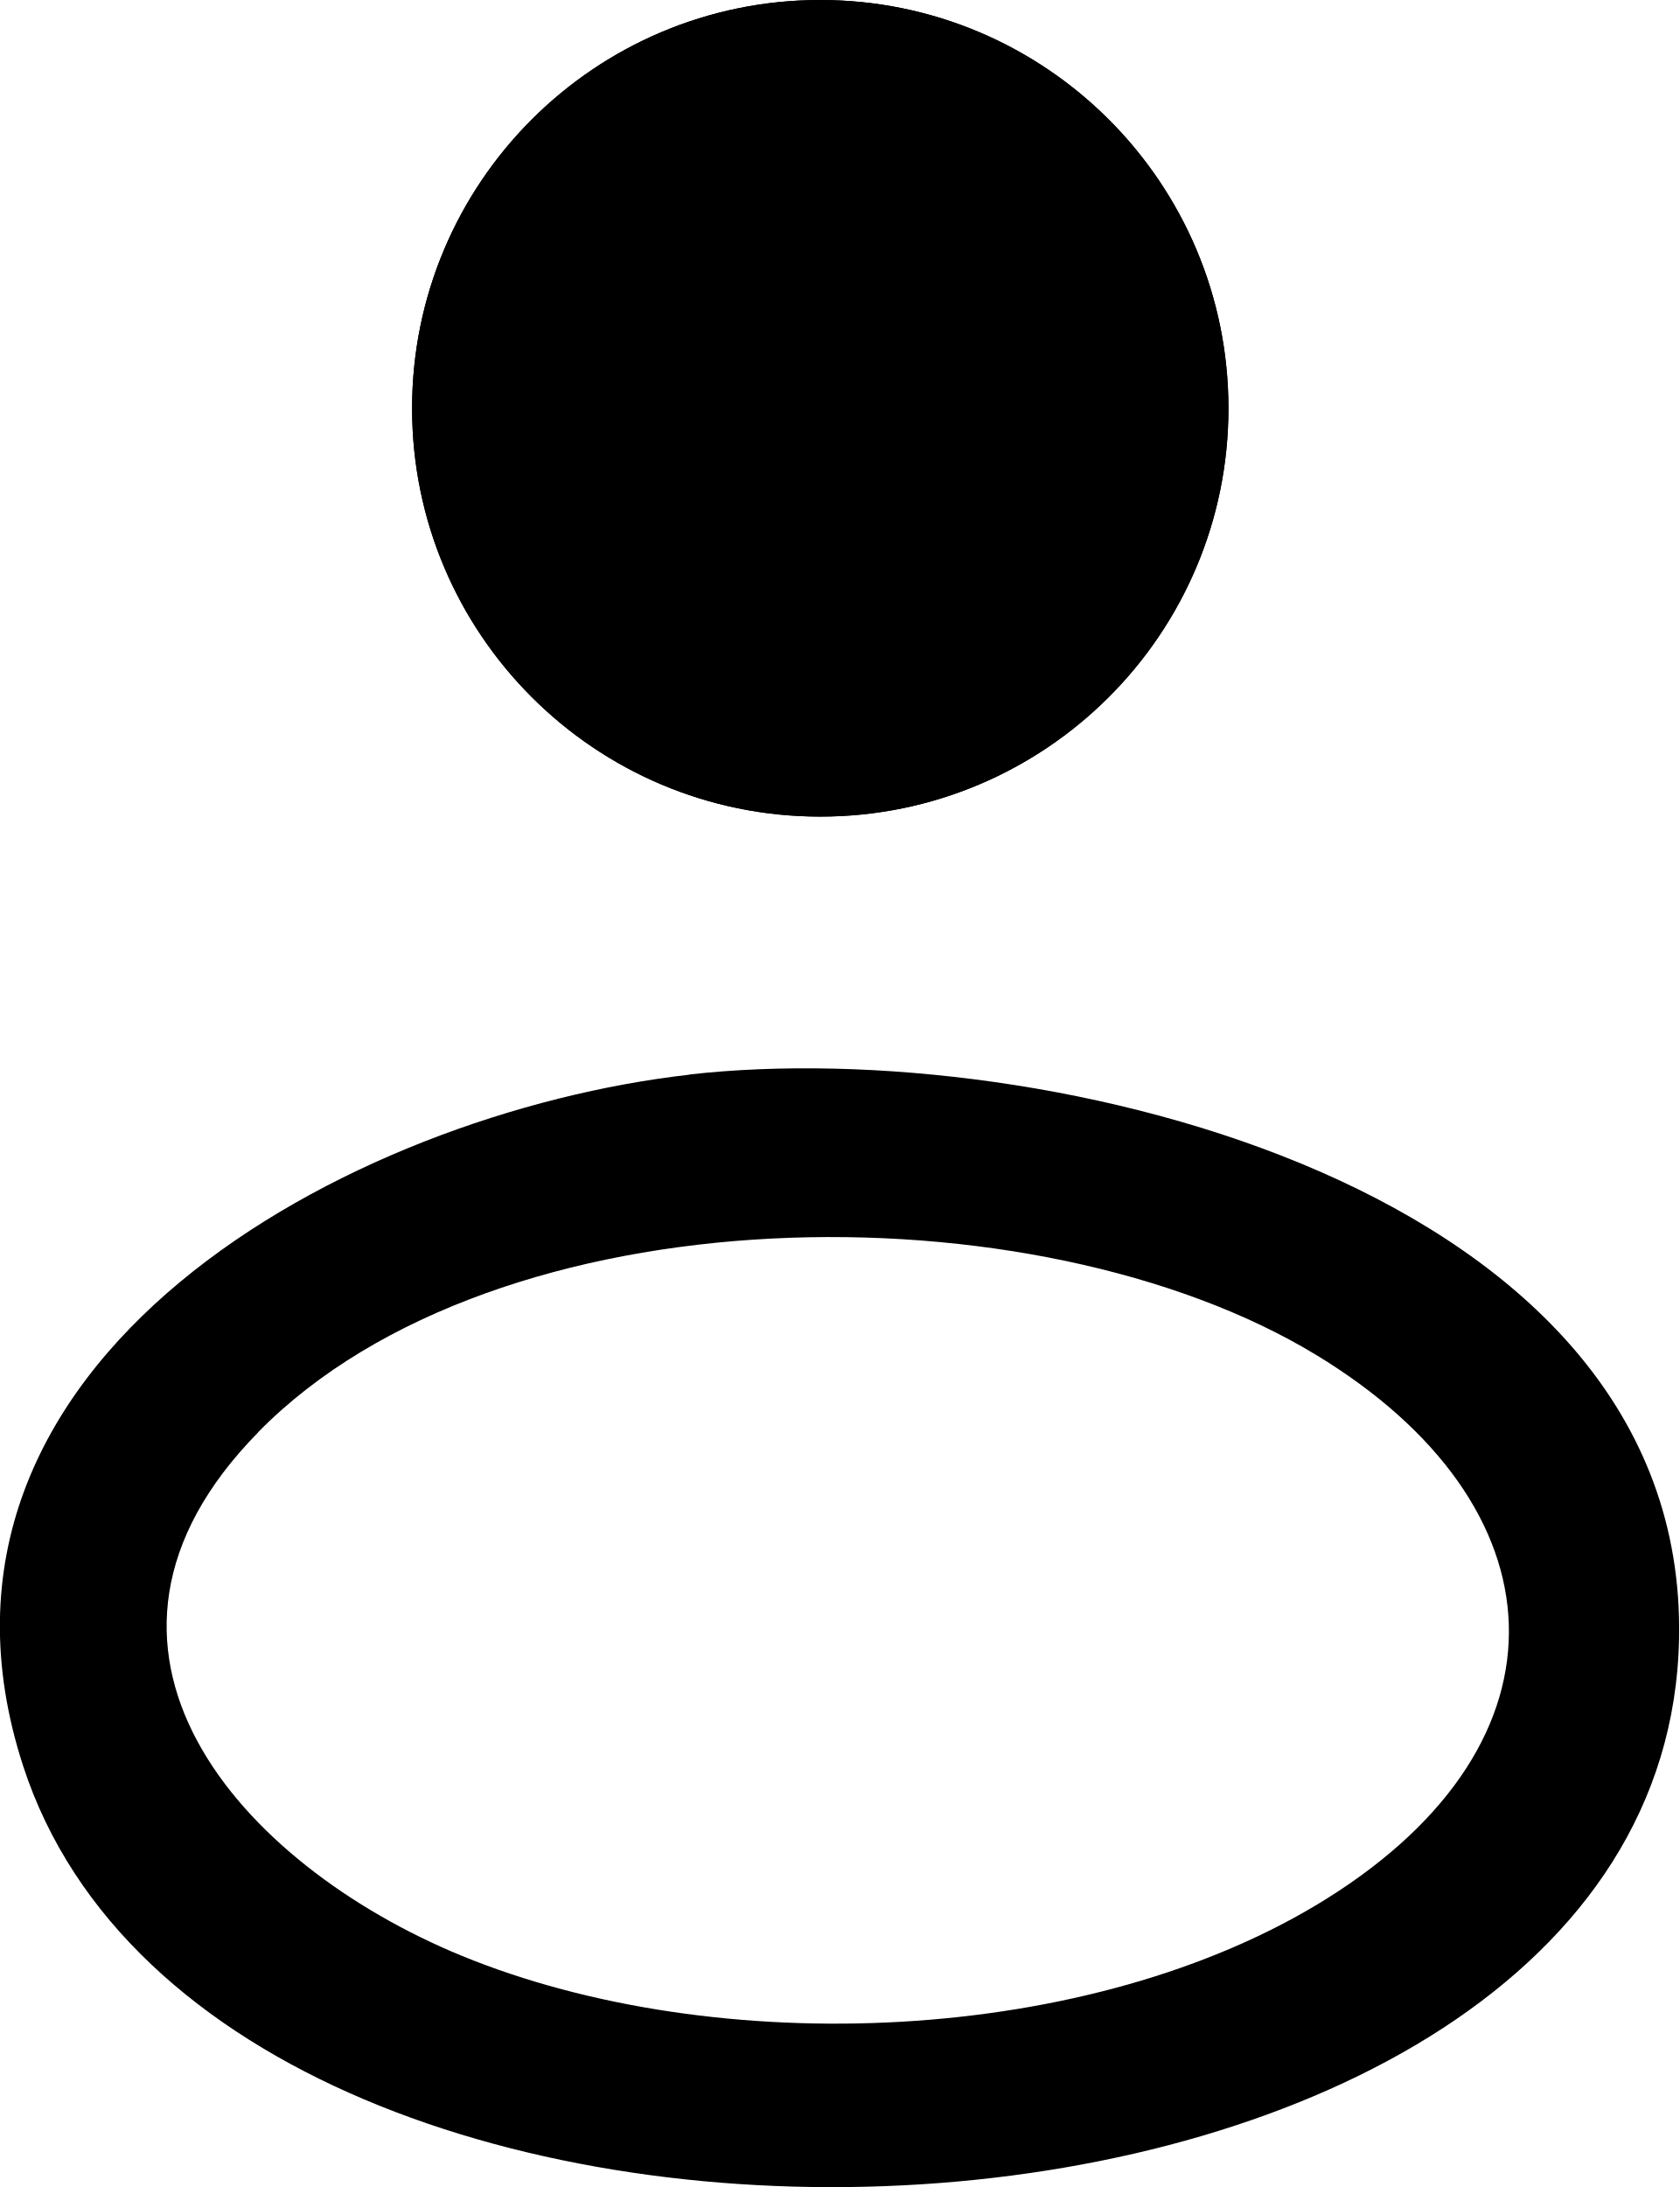
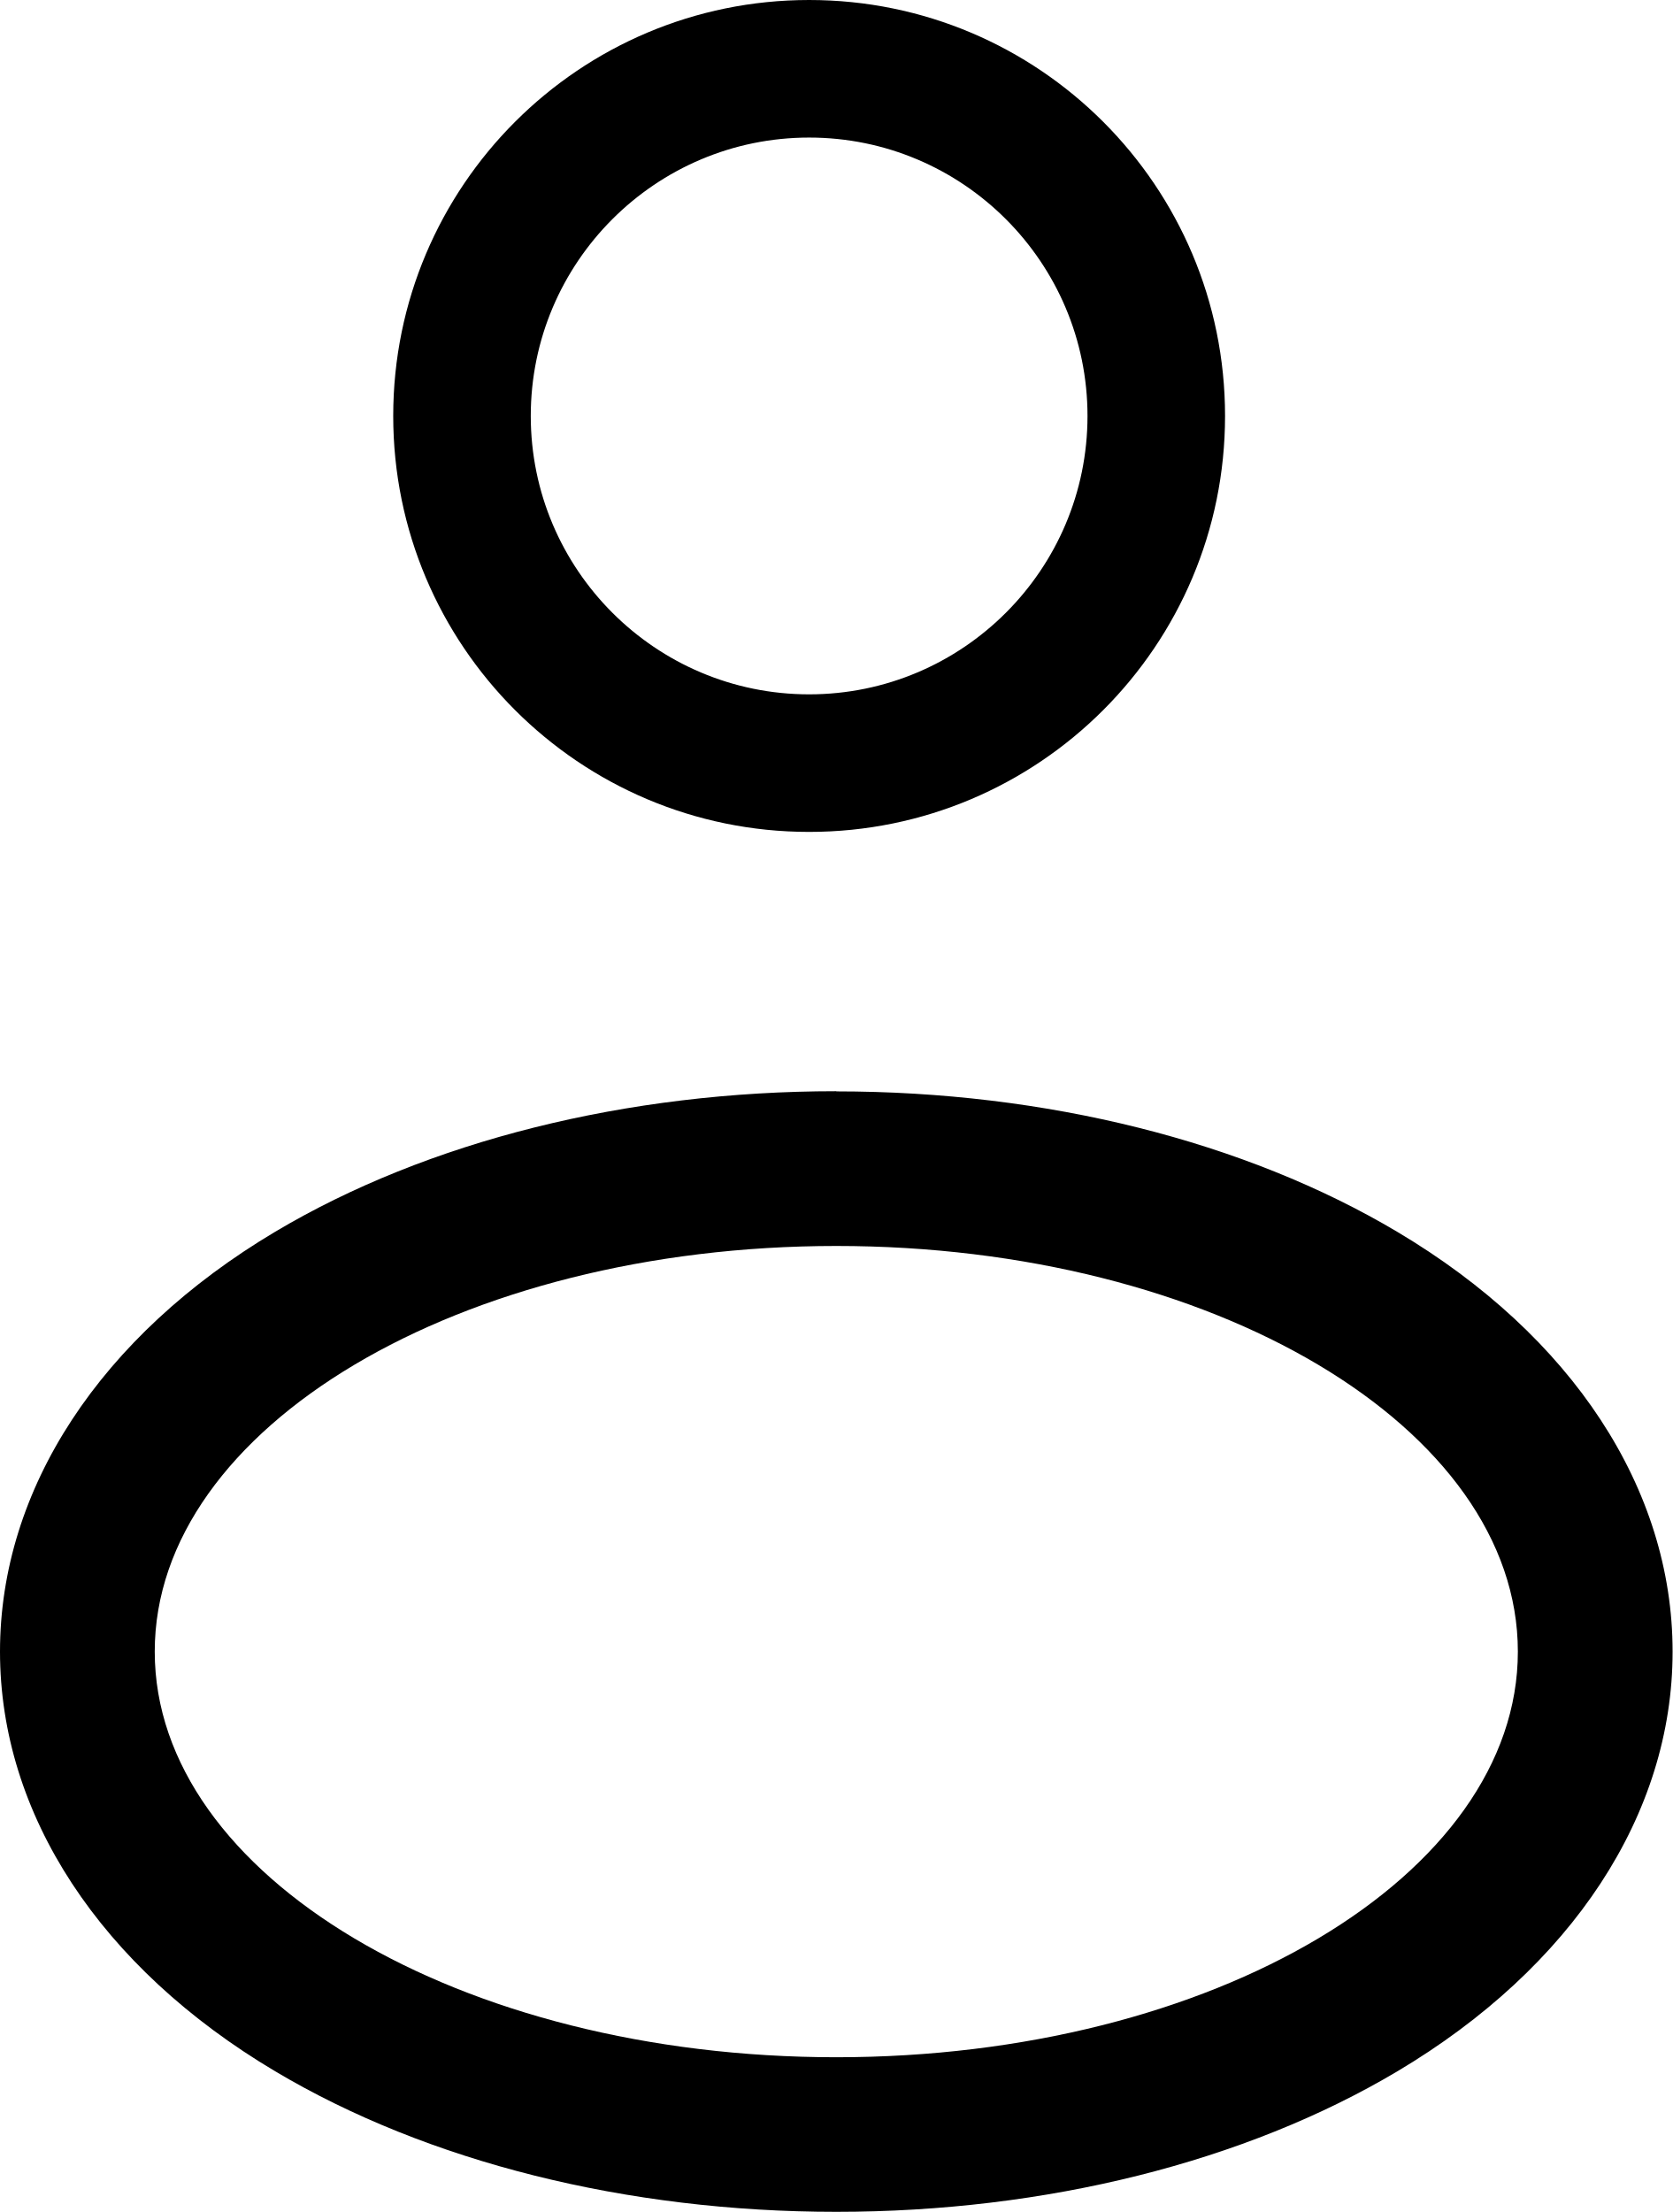
- <svg xmlns="http://www.w3.org/2000/svg" fill="CurrentColor" viewBox="0 0 98.94 128.82">
+ <svg xmlns="http://www.w3.org/2000/svg" fill="currentColor" viewBox="0 0 97.27 128.64">
  <g>
-     <g>
-       <circle cx="48.33" cy="24.05" r="24.05" />
-       <g>
-         <path d="M40.63,63.29c20.82-2.36,58.82,6.55,58.3,33.22-.77,39.58-85.82,43.66-97.57,7.5-7.78-23.95,19.32-38.45,39.27-40.71ZM15.21,84.37c-12.49,12.71-1.09,25.45,11.97,30.82,15.03,6.18,37.11,5.33,51-3.36,14.83-9.28,13.96-23.17-.63-32.02-16.5-10.01-48.25-9.79-62.34,4.55Z" />
-         <path d="M72.38,24.05c0-13.28-10.77-24.05-24.05-24.05s-24.05,10.77-24.05,24.05,10.77,24.05,24.05,24.05,24.05-10.77,24.05-24.05Z" />
-       </g>
-     </g>
+     <path d="M48.64,72.46c21.89,0,39.64,10.56,39.64,23.59s-17.75,23.59-39.64,23.59-39.64-10.56-39.64-23.59,17.75-23.59,39.64-23.59M48.64,63.46c-12.18,0-23.77,2.9-32.63,8.17C5.83,77.69,0,86.59,0,96.05s5.83,18.36,16.01,24.41c8.86,5.27,20.45,8.17,32.63,8.17s23.77-2.9,32.63-8.17c10.17-6.05,16.01-14.95,16.01-24.41s-5.83-18.36-16.01-24.41c-8.86-5.27-20.45-8.17-32.63-8.17h0Z" />
+     <path d="M47.06,8c8.93,0,16.19,7.26,16.19,16.19s-7.26,16.19-16.19,16.19-16.19-7.26-16.19-16.19,7.26-16.19,16.19-16.19M47.06,0c-13.36,0-24.19,10.83-24.19,24.19s10.83,24.19,24.19,24.19,24.19-10.83,24.19-24.19S60.42,0,47.06,0h0Z" />
  </g>
</svg>
